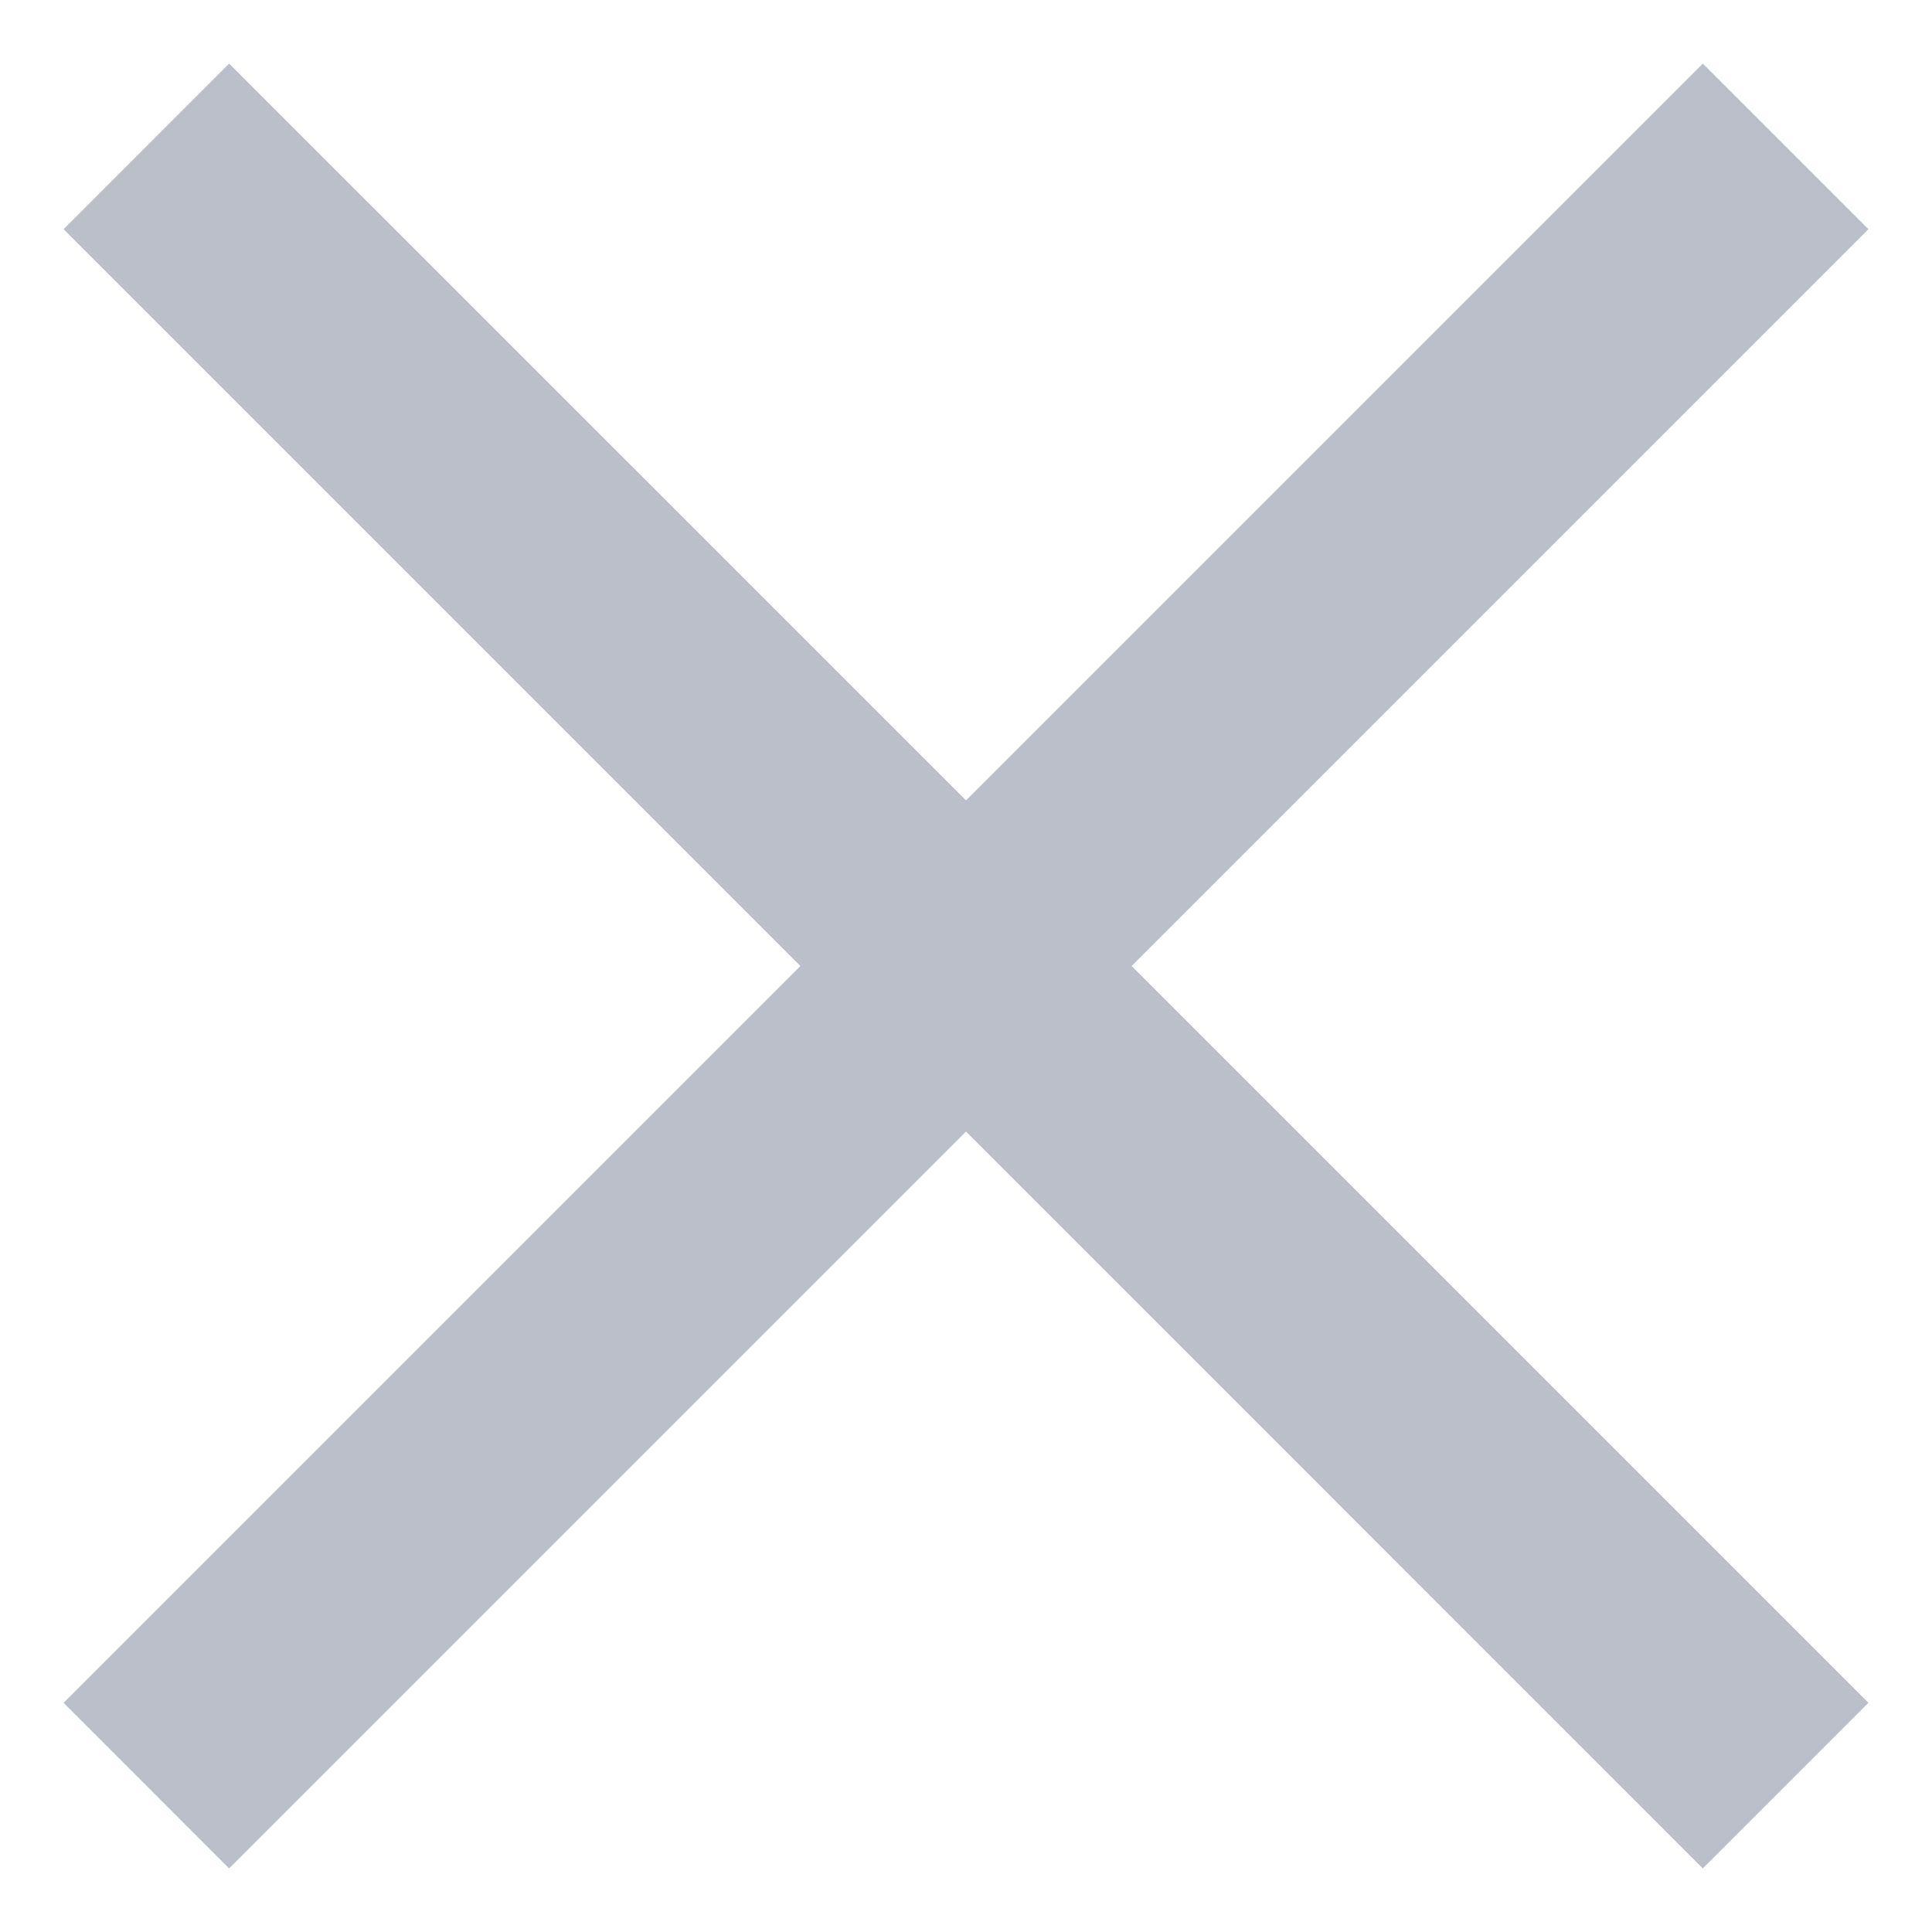
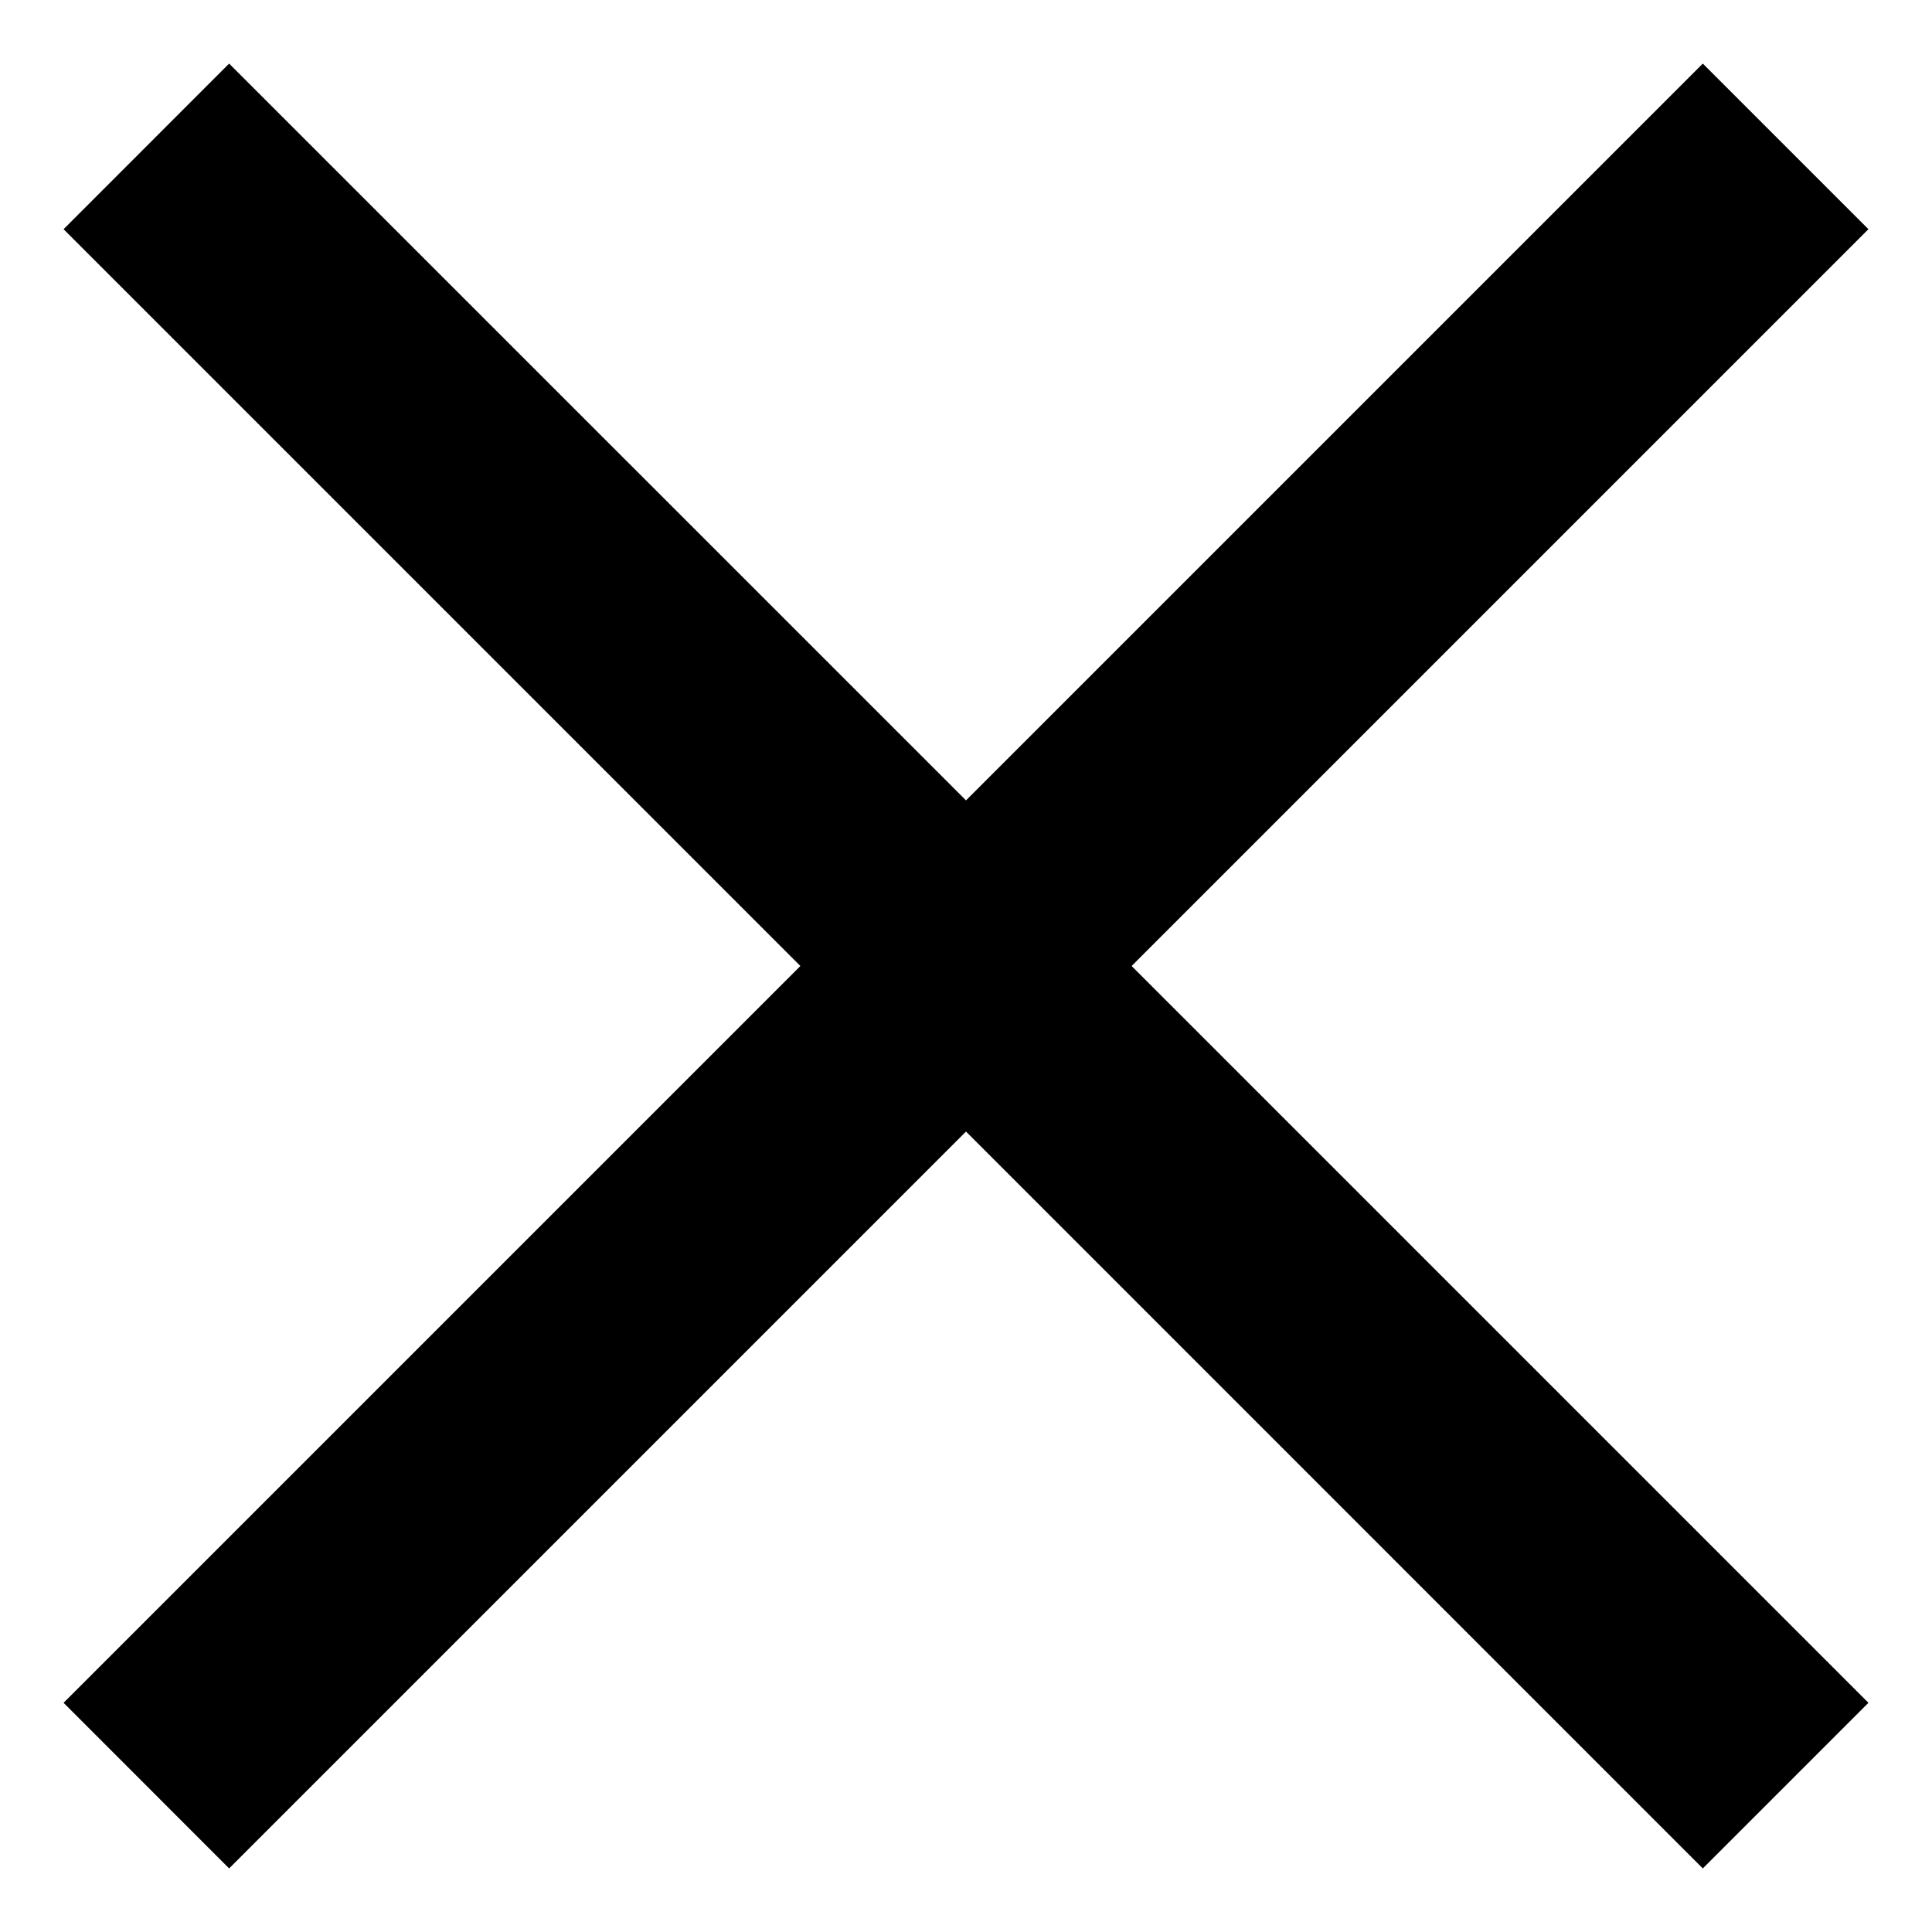
<svg xmlns="http://www.w3.org/2000/svg" width="22" height="22" viewBox="0 0 22 22" fill="none">
-   <path d="M11 9.114L19.39 0.724L21.276 2.61L12.886 11L21.276 19.39L19.39 21.276L11 12.885L2.609 21.276L0.724 19.39L9.114 11L0.724 2.61L2.609 0.724L11 9.114Z" fill="#18284E" fill-opacity="0.3" />
+   <path d="M11 9.114L19.39 0.724L21.276 2.61L12.886 11L21.276 19.39L19.39 21.276L11 12.885L2.609 21.276L0.724 19.39L9.114 11L0.724 2.61L2.609 0.724L11 9.114Z" fill="currentColor" />
</svg>
